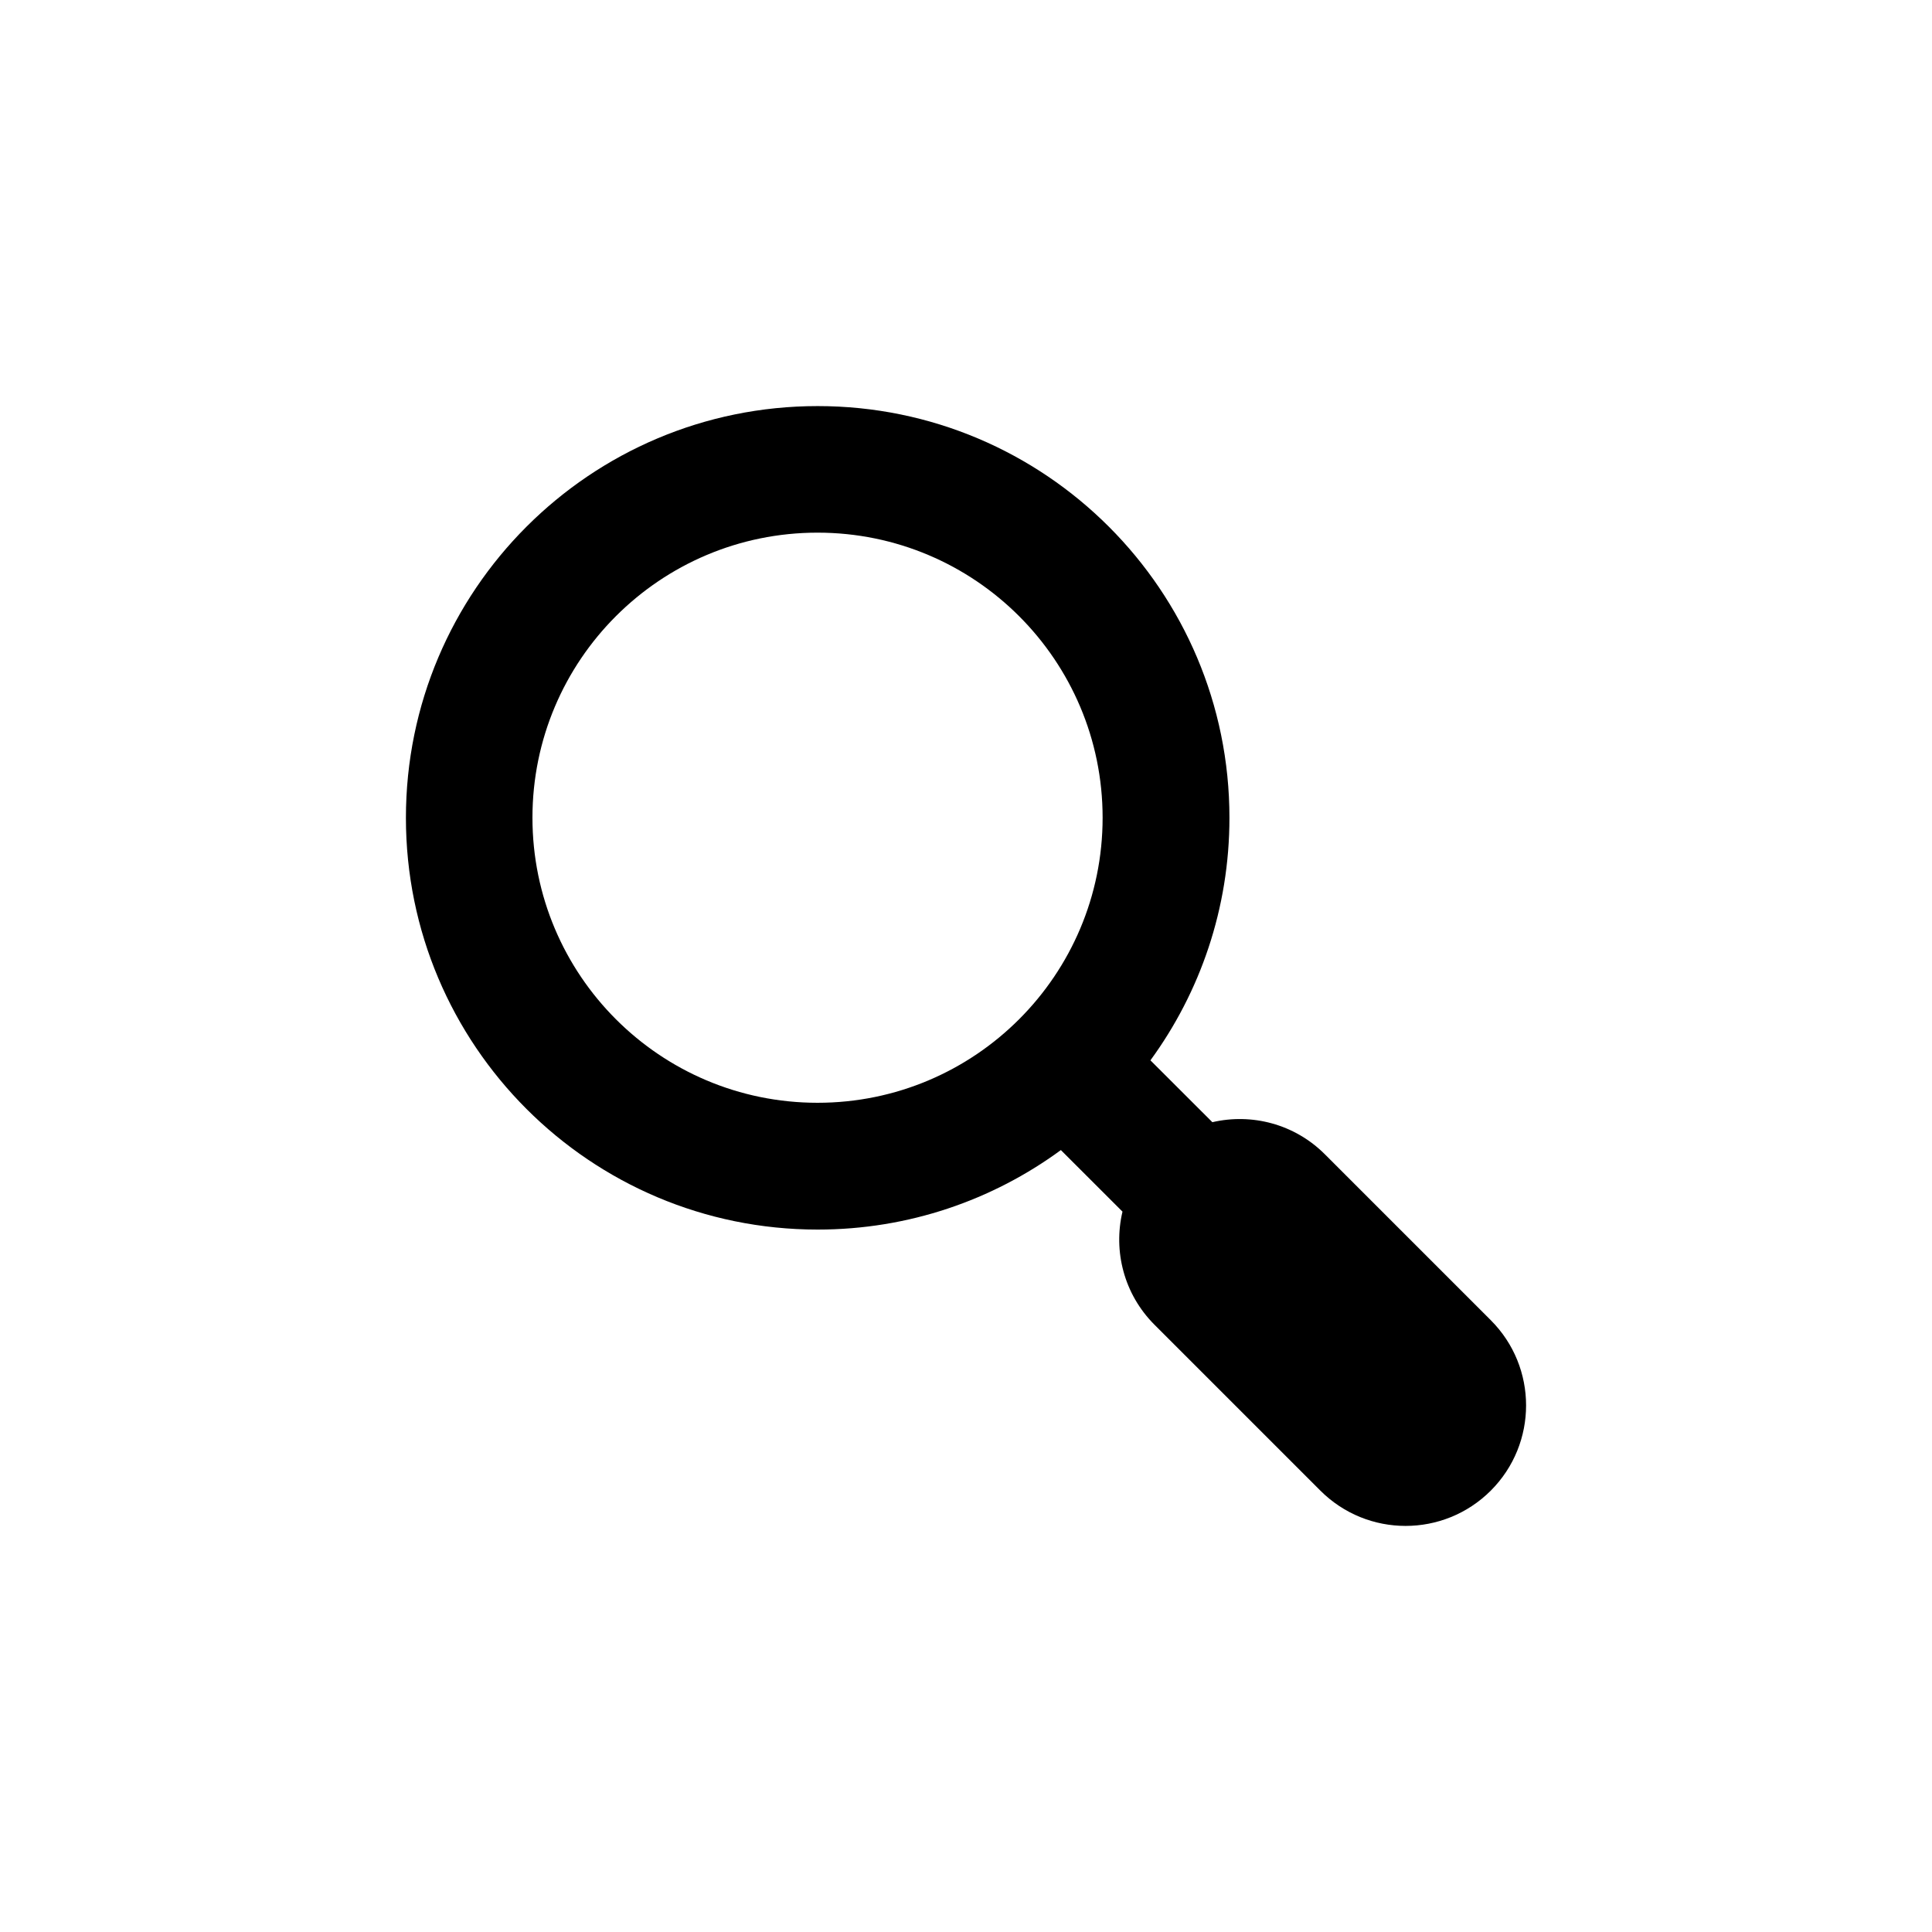
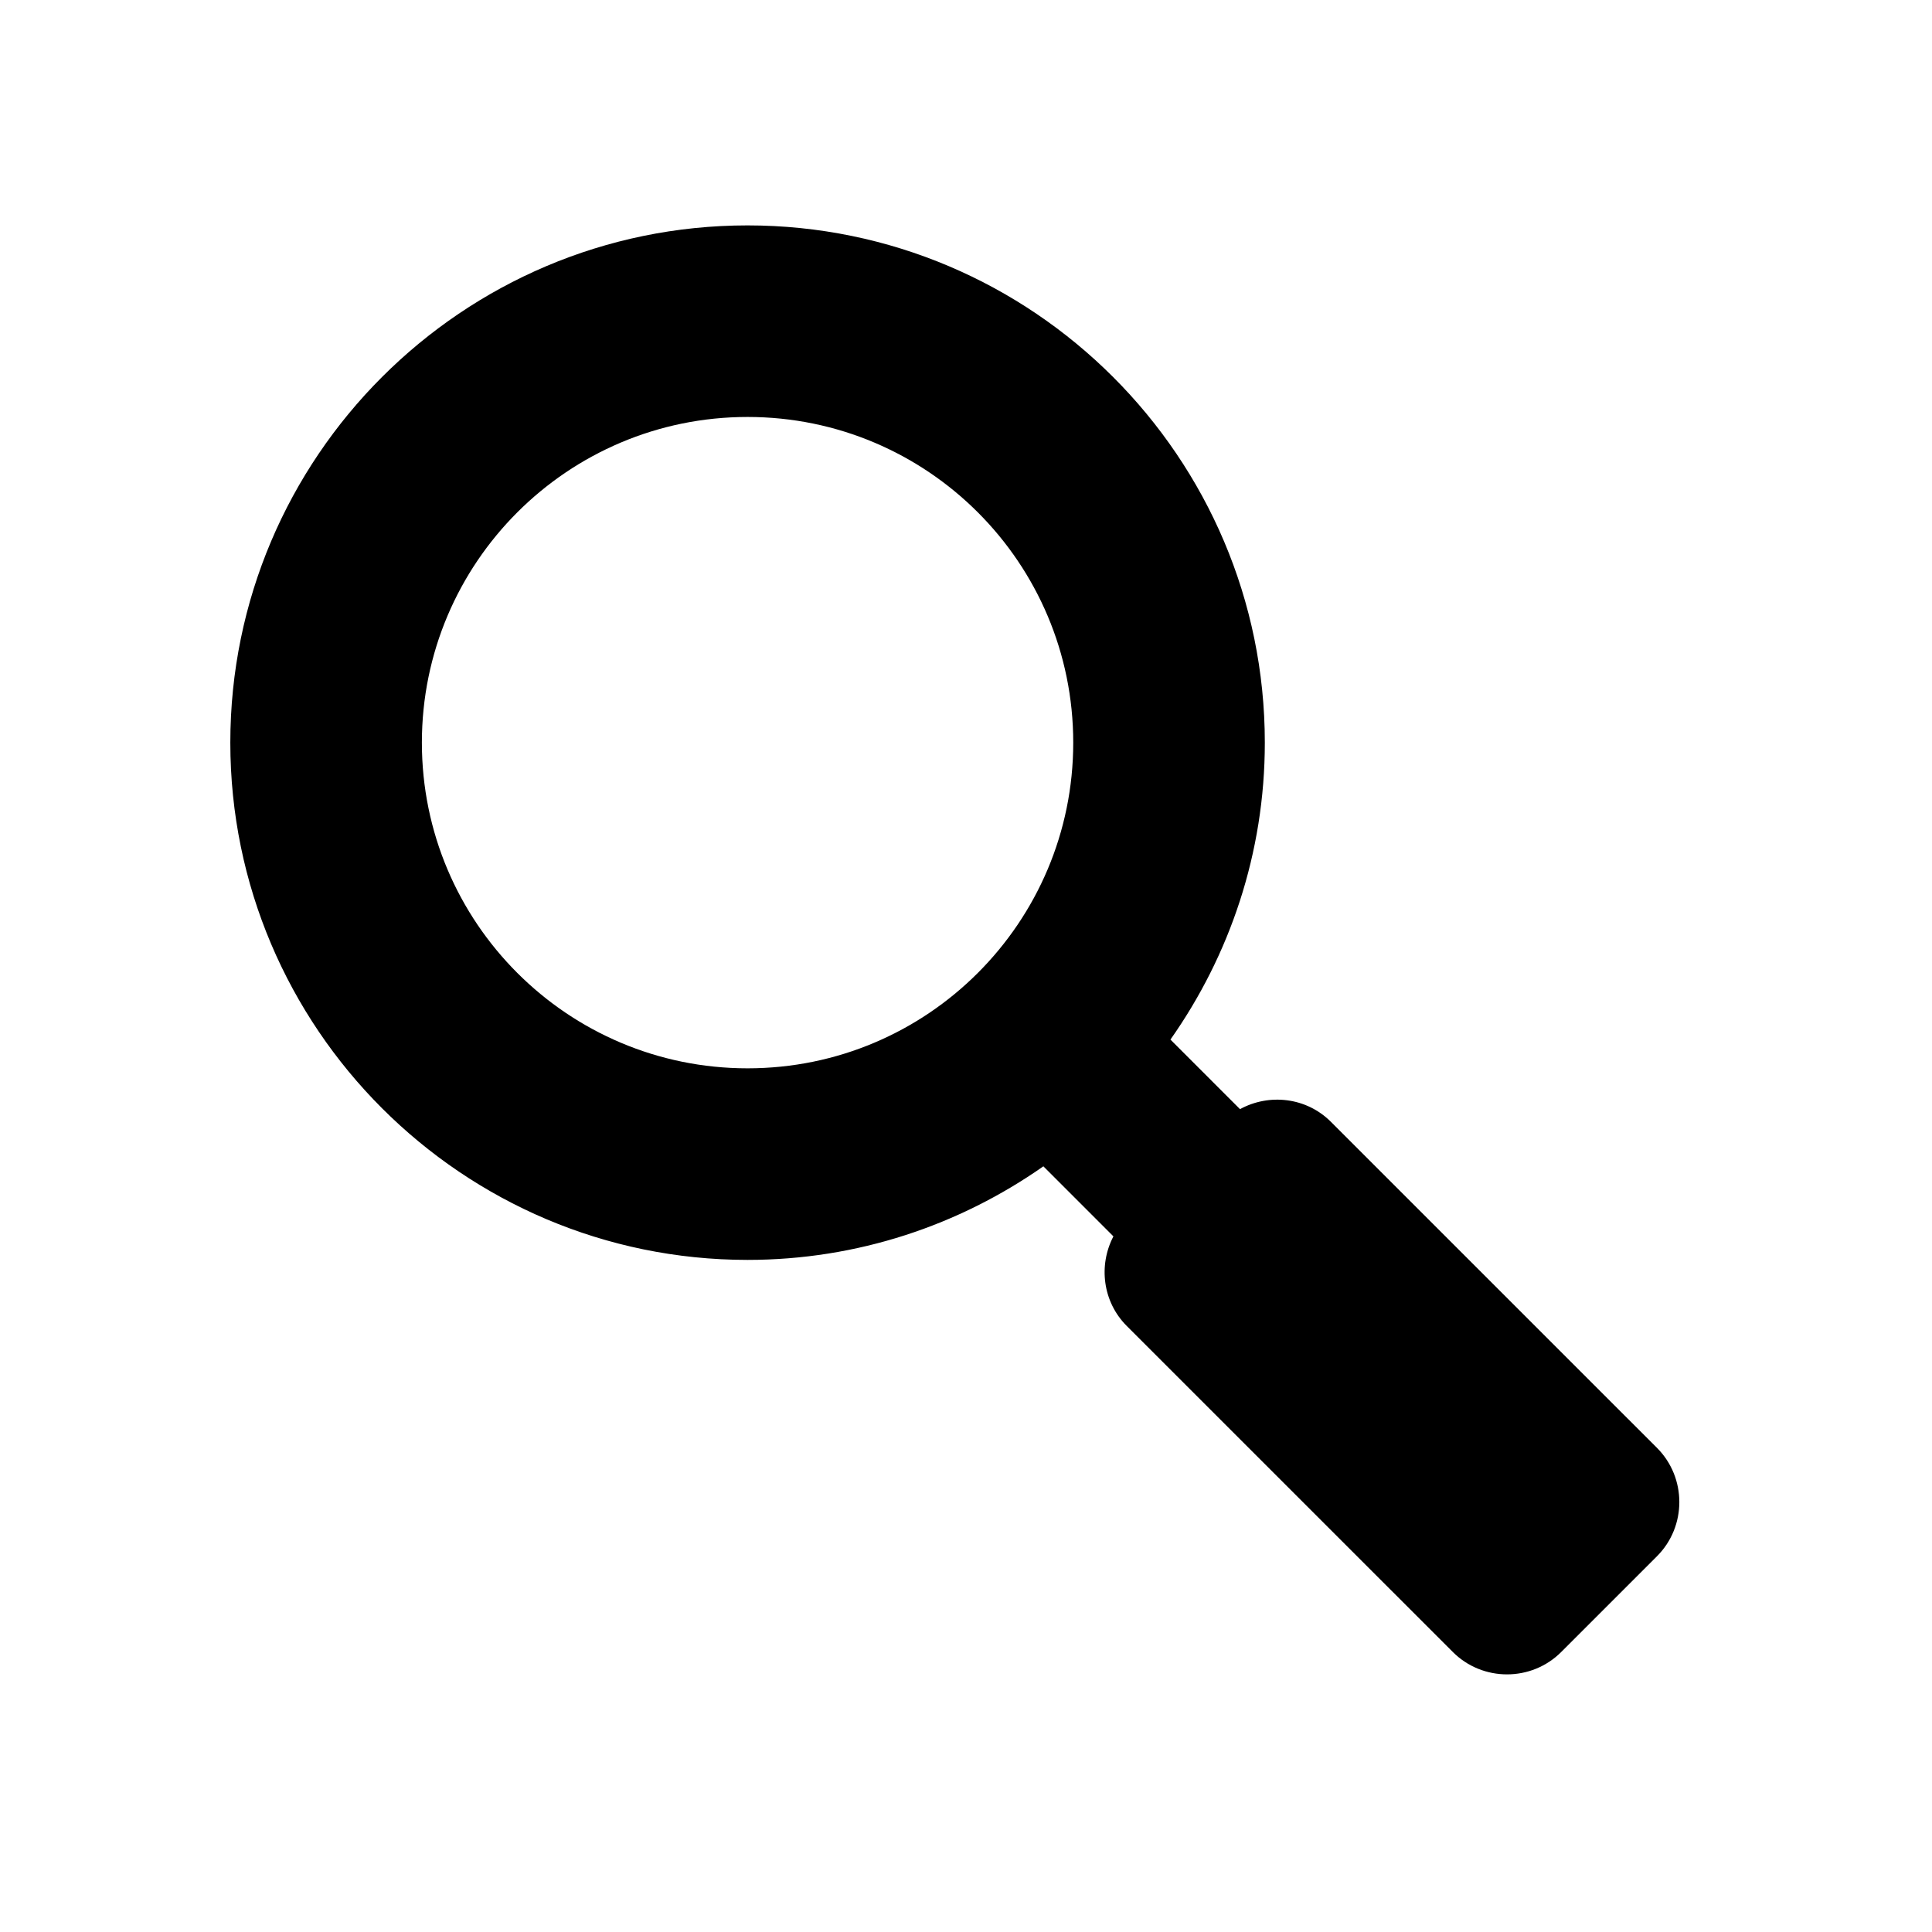
- <svg xmlns="http://www.w3.org/2000/svg" version="1.1" x="0px" y="0px" width="480px" height="480px" viewBox="0 0 480 480" style="enable-background:new 0 0 480 480;" xml:space="preserve">
-   <path d="M370.38,327.999l-41.203-41.203c-7.585-7.595-18.232-10.255-27.97-7.992l-15.386-15.367    c12.34-16.901,19.63-37.726,19.63-60.257c0.007-56.492-45.805-102.289-102.305-102.289S100.849,146.688,100.849,203.18    c0,56.508,45.798,102.305,102.298,102.305c22.603,0,43.492-7.338,60.425-19.753l15.307,15.296    c-2.32,9.772,0.328,20.479,7.955,28.104l41.211,41.211c11.703,11.688,30.633,11.688,42.336,0    C382.075,358.641,382.075,339.688,370.38,327.999z M203.114,273.983c-39.117,0-70.828-31.703-70.828-70.828    c0-39.117,31.711-70.82,70.828-70.82c39.102,0,70.828,31.72,70.828,70.82C273.943,242.272,242.216,273.983,203.114,273.983z" />
+ <svg xmlns="http://www.w3.org/2000/svg" version="1.1" baseProfile="tiny" x="0px" y="0px" width="480px" height="480px" viewBox="0 0 480 480" xml:space="preserve">
+   <g id="search">
+     <path d="M411.674,359.719l-81.021-81.014c-6.092-6.096-15.35-7.093-22.578-3.141l-17.283-17.284   c14.721-20.903,23.449-46.324,23.449-73.777c0-70.861-57.65-128.504-128.511-128.504c-70.857,0-128.508,57.643-128.508,128.504   c0,70.856,57.65,128.516,128.508,128.516c27.336,0,52.649-8.642,73.494-23.251l17.4,17.405c-3.746,7.17-2.697,16.235,3.305,22.249   l81.029,81.019c7.4,7.403,19.516,7.403,26.914,0l23.803-23.799C419.075,379.237,419.075,367.127,411.674,359.719z M185.729,265.421   c-44.677,0-80.914-36.233-80.914-80.918c0-44.673,36.237-80.91,80.914-80.91c44.689,0,80.914,36.237,80.914,80.91   C266.643,229.188,230.419,265.421,185.729,265.421z" />
+   </g>
</svg>
